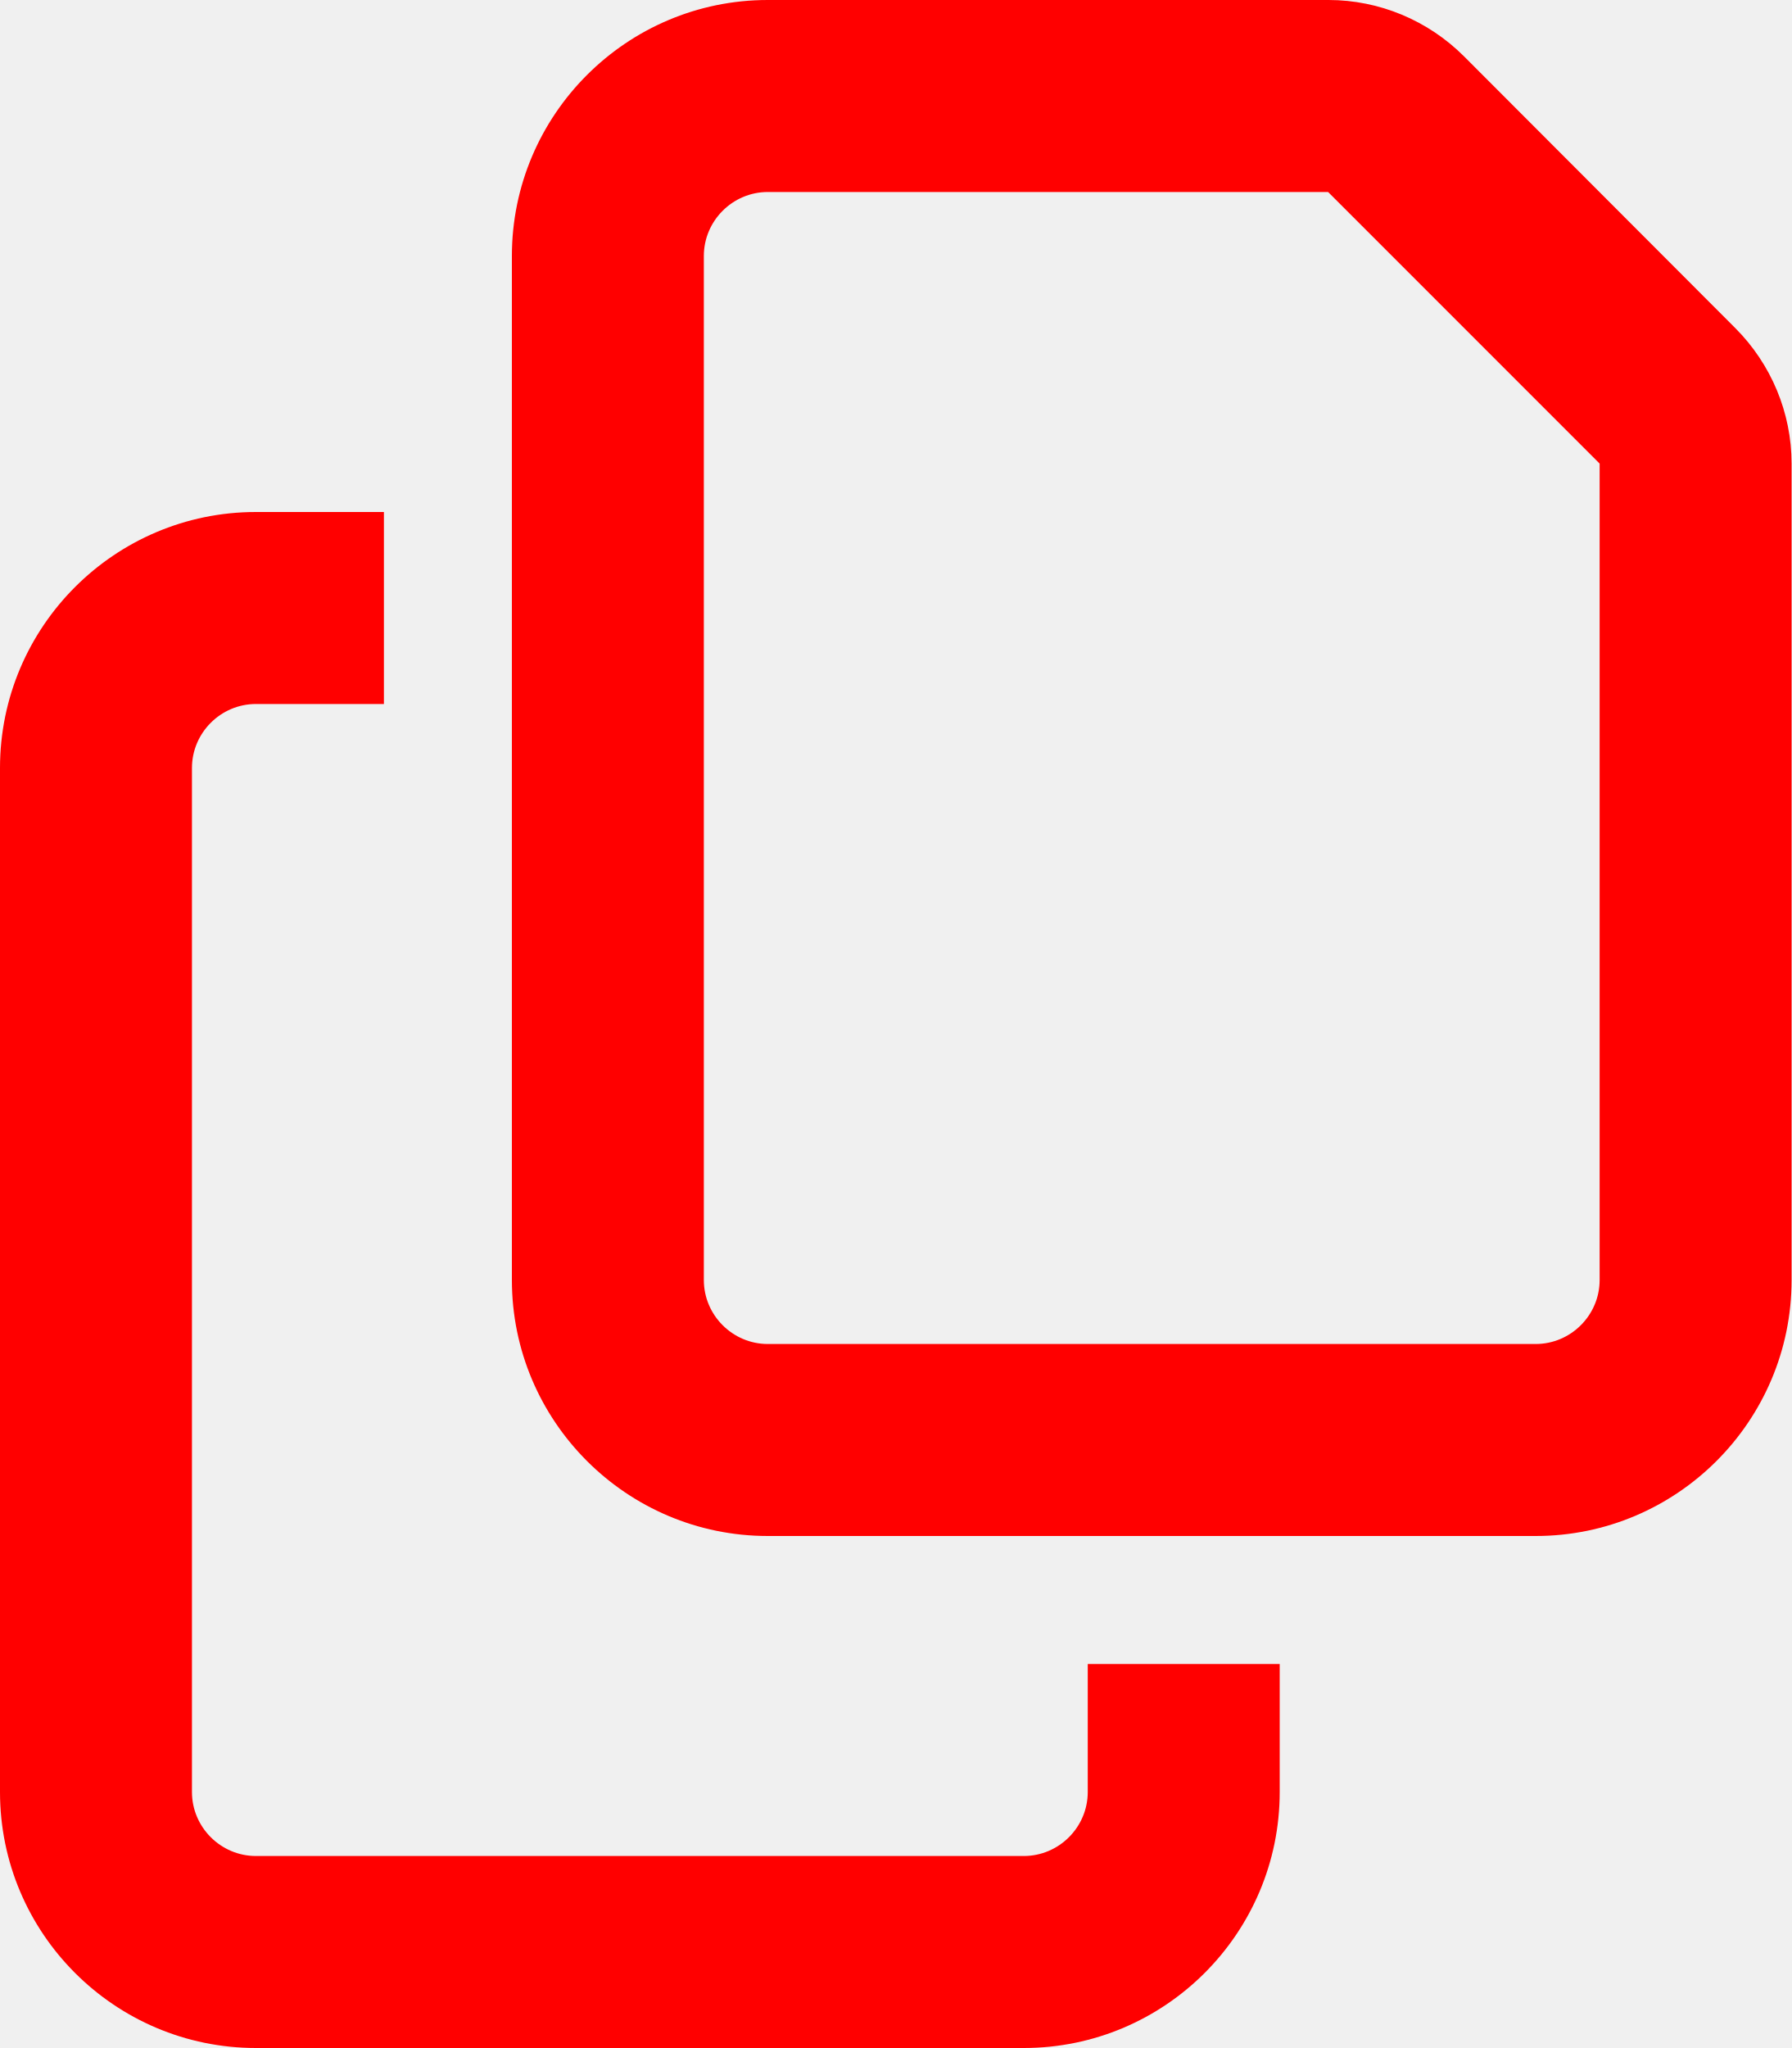
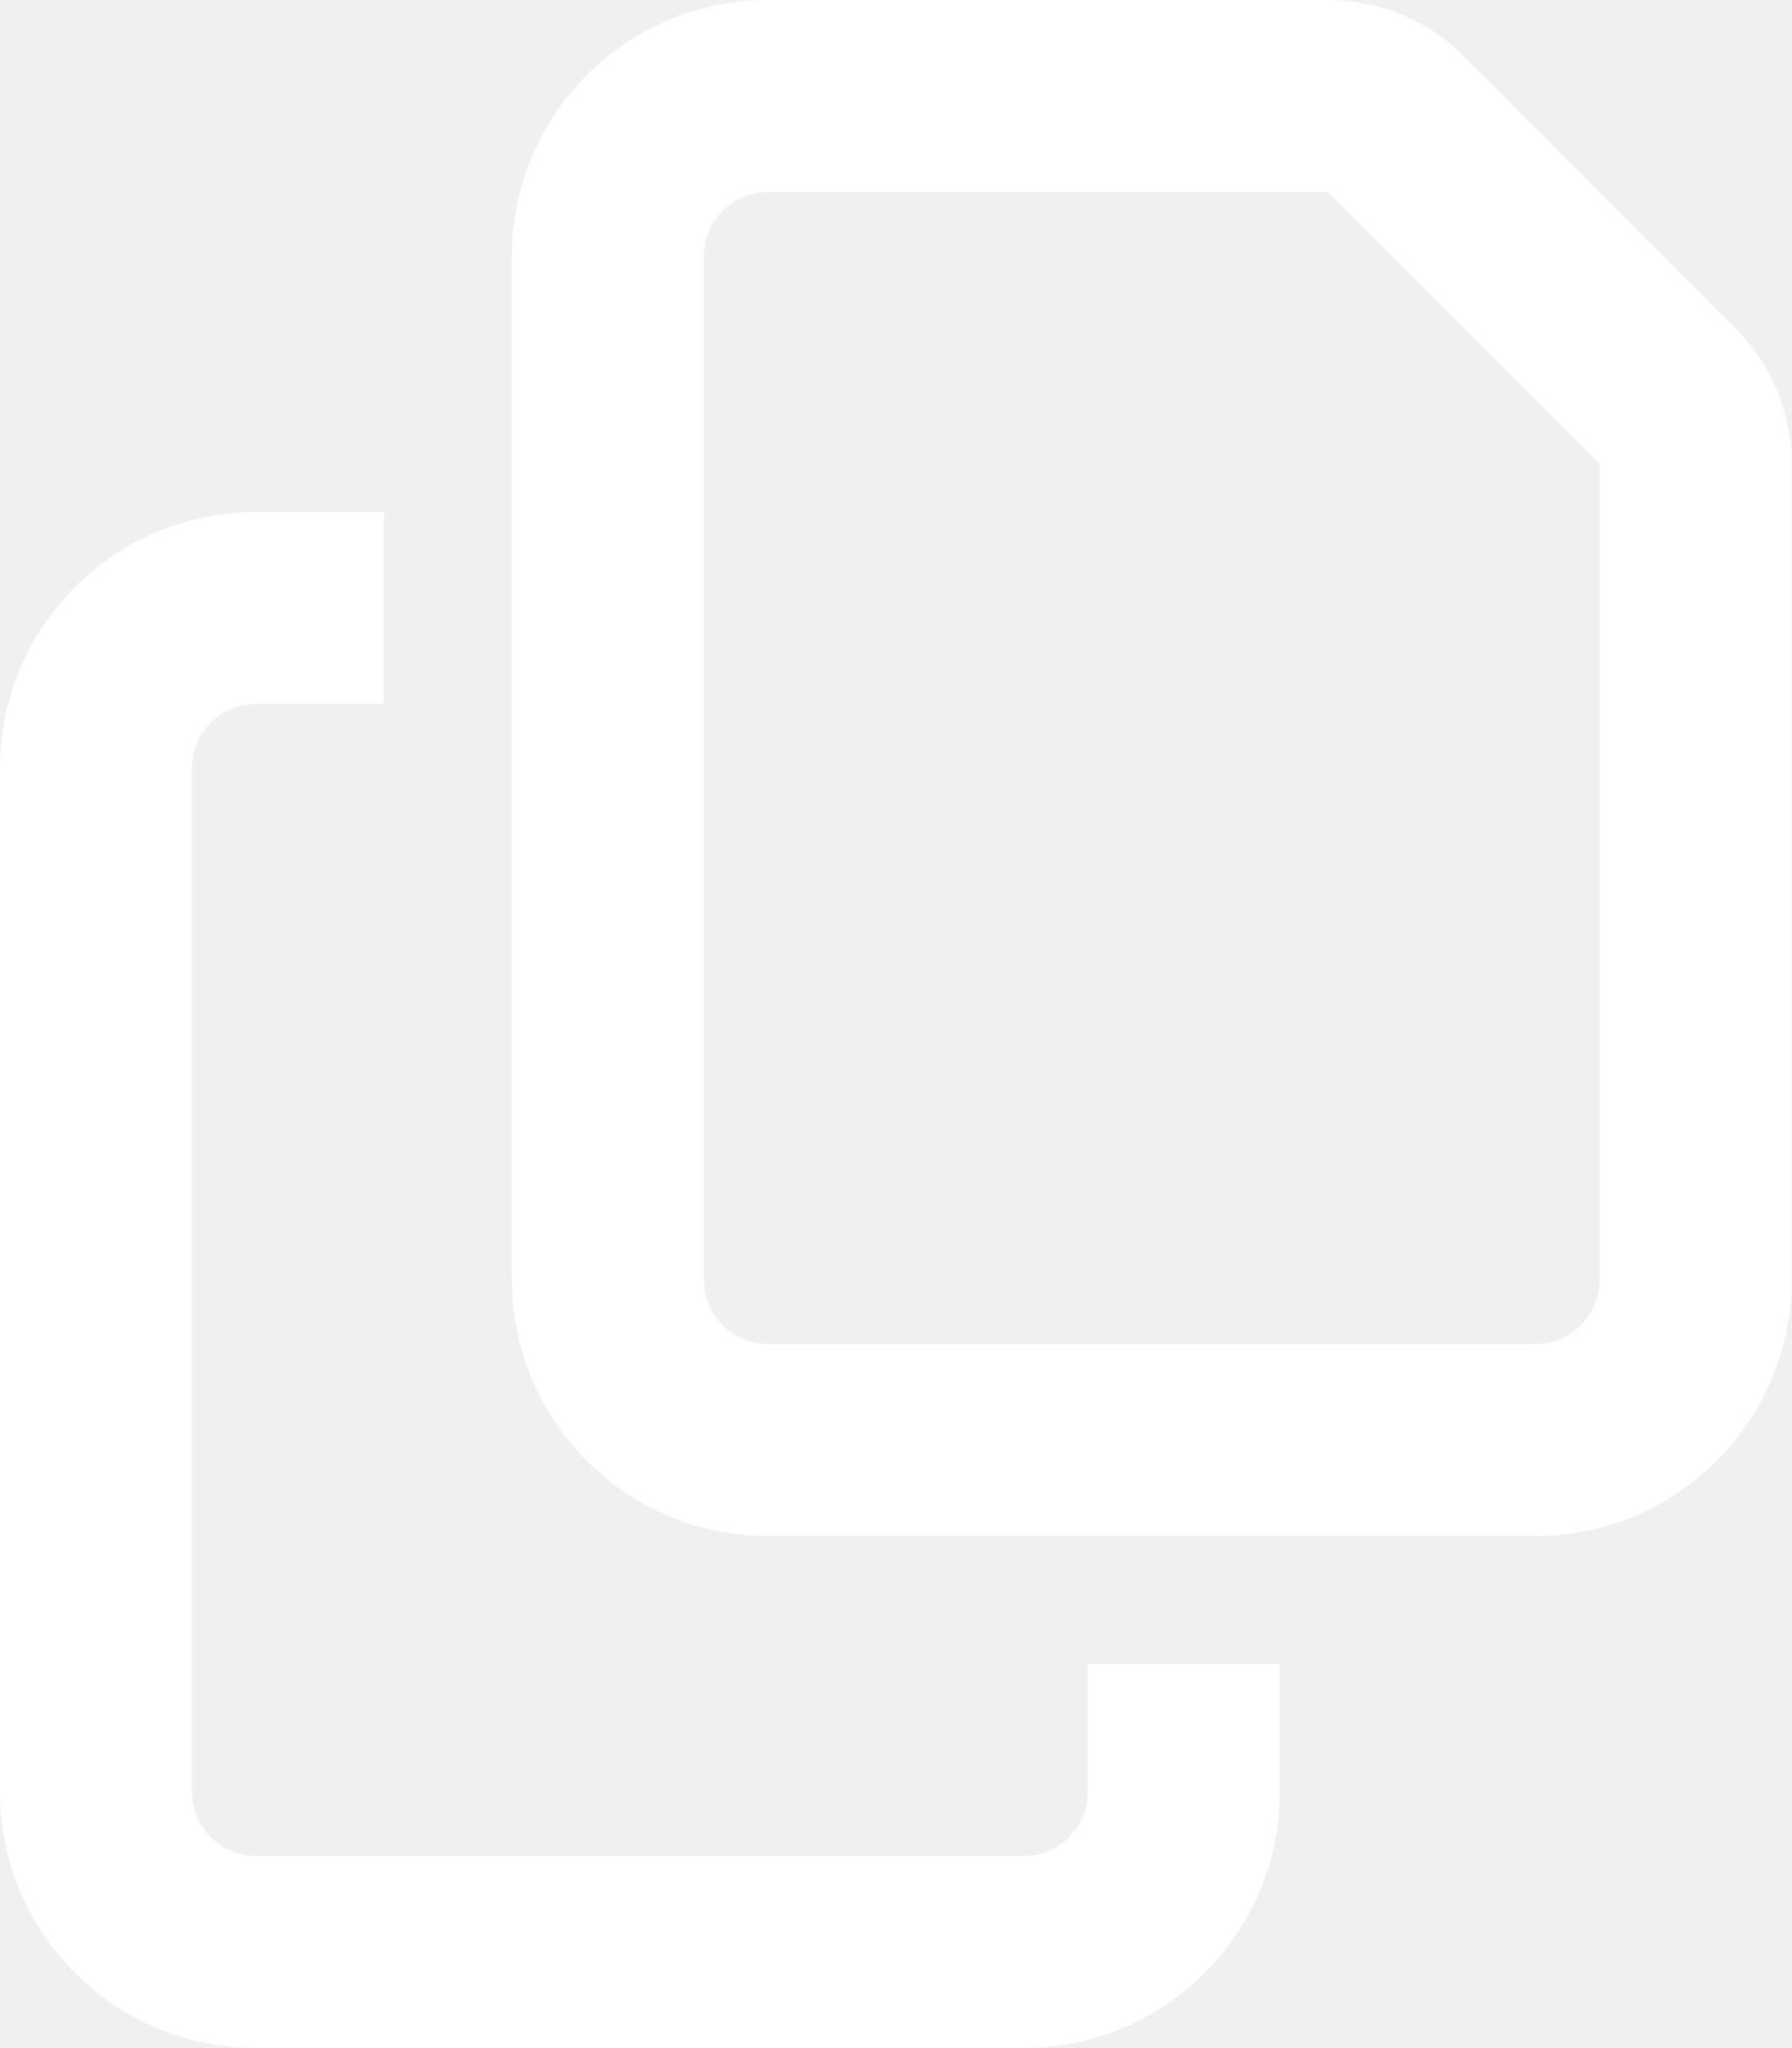
<svg xmlns="http://www.w3.org/2000/svg" viewBox="0 0 448 512">
-   <path fill="#ff0000" d="M384 336l-192 0c-8.8 0-16-7.2-16-16l0-256c0-8.8 7.2-16 16-16l140.1 0L400 115.9 400 320c0 8.8-7.2 16-16 16zM192 384l192 0c35.3 0 64-28.7 64-64l0-204.1c0-12.7-5.1-24.9-14.1-33.9L366.1 14.1c-9-9-21.2-14.1-33.9-14.1L192 0c-35.3 0-64 28.7-64 64l0 256c0 35.3 28.7 64 64 64zM64 128c-35.3 0-64 28.7-64 64L0 448c0 35.3 28.7 64 64 64l192 0c35.3 0 64-28.7 64-64l0-32-48 0 0 32c0 8.8-7.2 16-16 16L64 464c-8.8 0-16-7.2-16-16l0-256c0-8.8 7.2-16 16-16l32 0 0-48-32 0z" />
+   <path fill="#ffffff" d="M384 336l-192 0c-8.8 0-16-7.2-16-16l0-256c0-8.8 7.2-16 16-16l140.1 0L400 115.9 400 320c0 8.8-7.2 16-16 16zM192 384l192 0c35.3 0 64-28.7 64-64l0-204.1c0-12.7-5.1-24.9-14.1-33.9L366.1 14.1c-9-9-21.2-14.1-33.9-14.1L192 0c-35.3 0-64 28.7-64 64l0 256c0 35.3 28.7 64 64 64zM64 128c-35.3 0-64 28.7-64 64L0 448c0 35.3 28.7 64 64 64l192 0c35.3 0 64-28.7 64-64l0-32-48 0 0 32c0 8.8-7.2 16-16 16L64 464c-8.8 0-16-7.2-16-16l0-256c0-8.8 7.2-16 16-16l32 0 0-48-32 0z" />
</svg>
